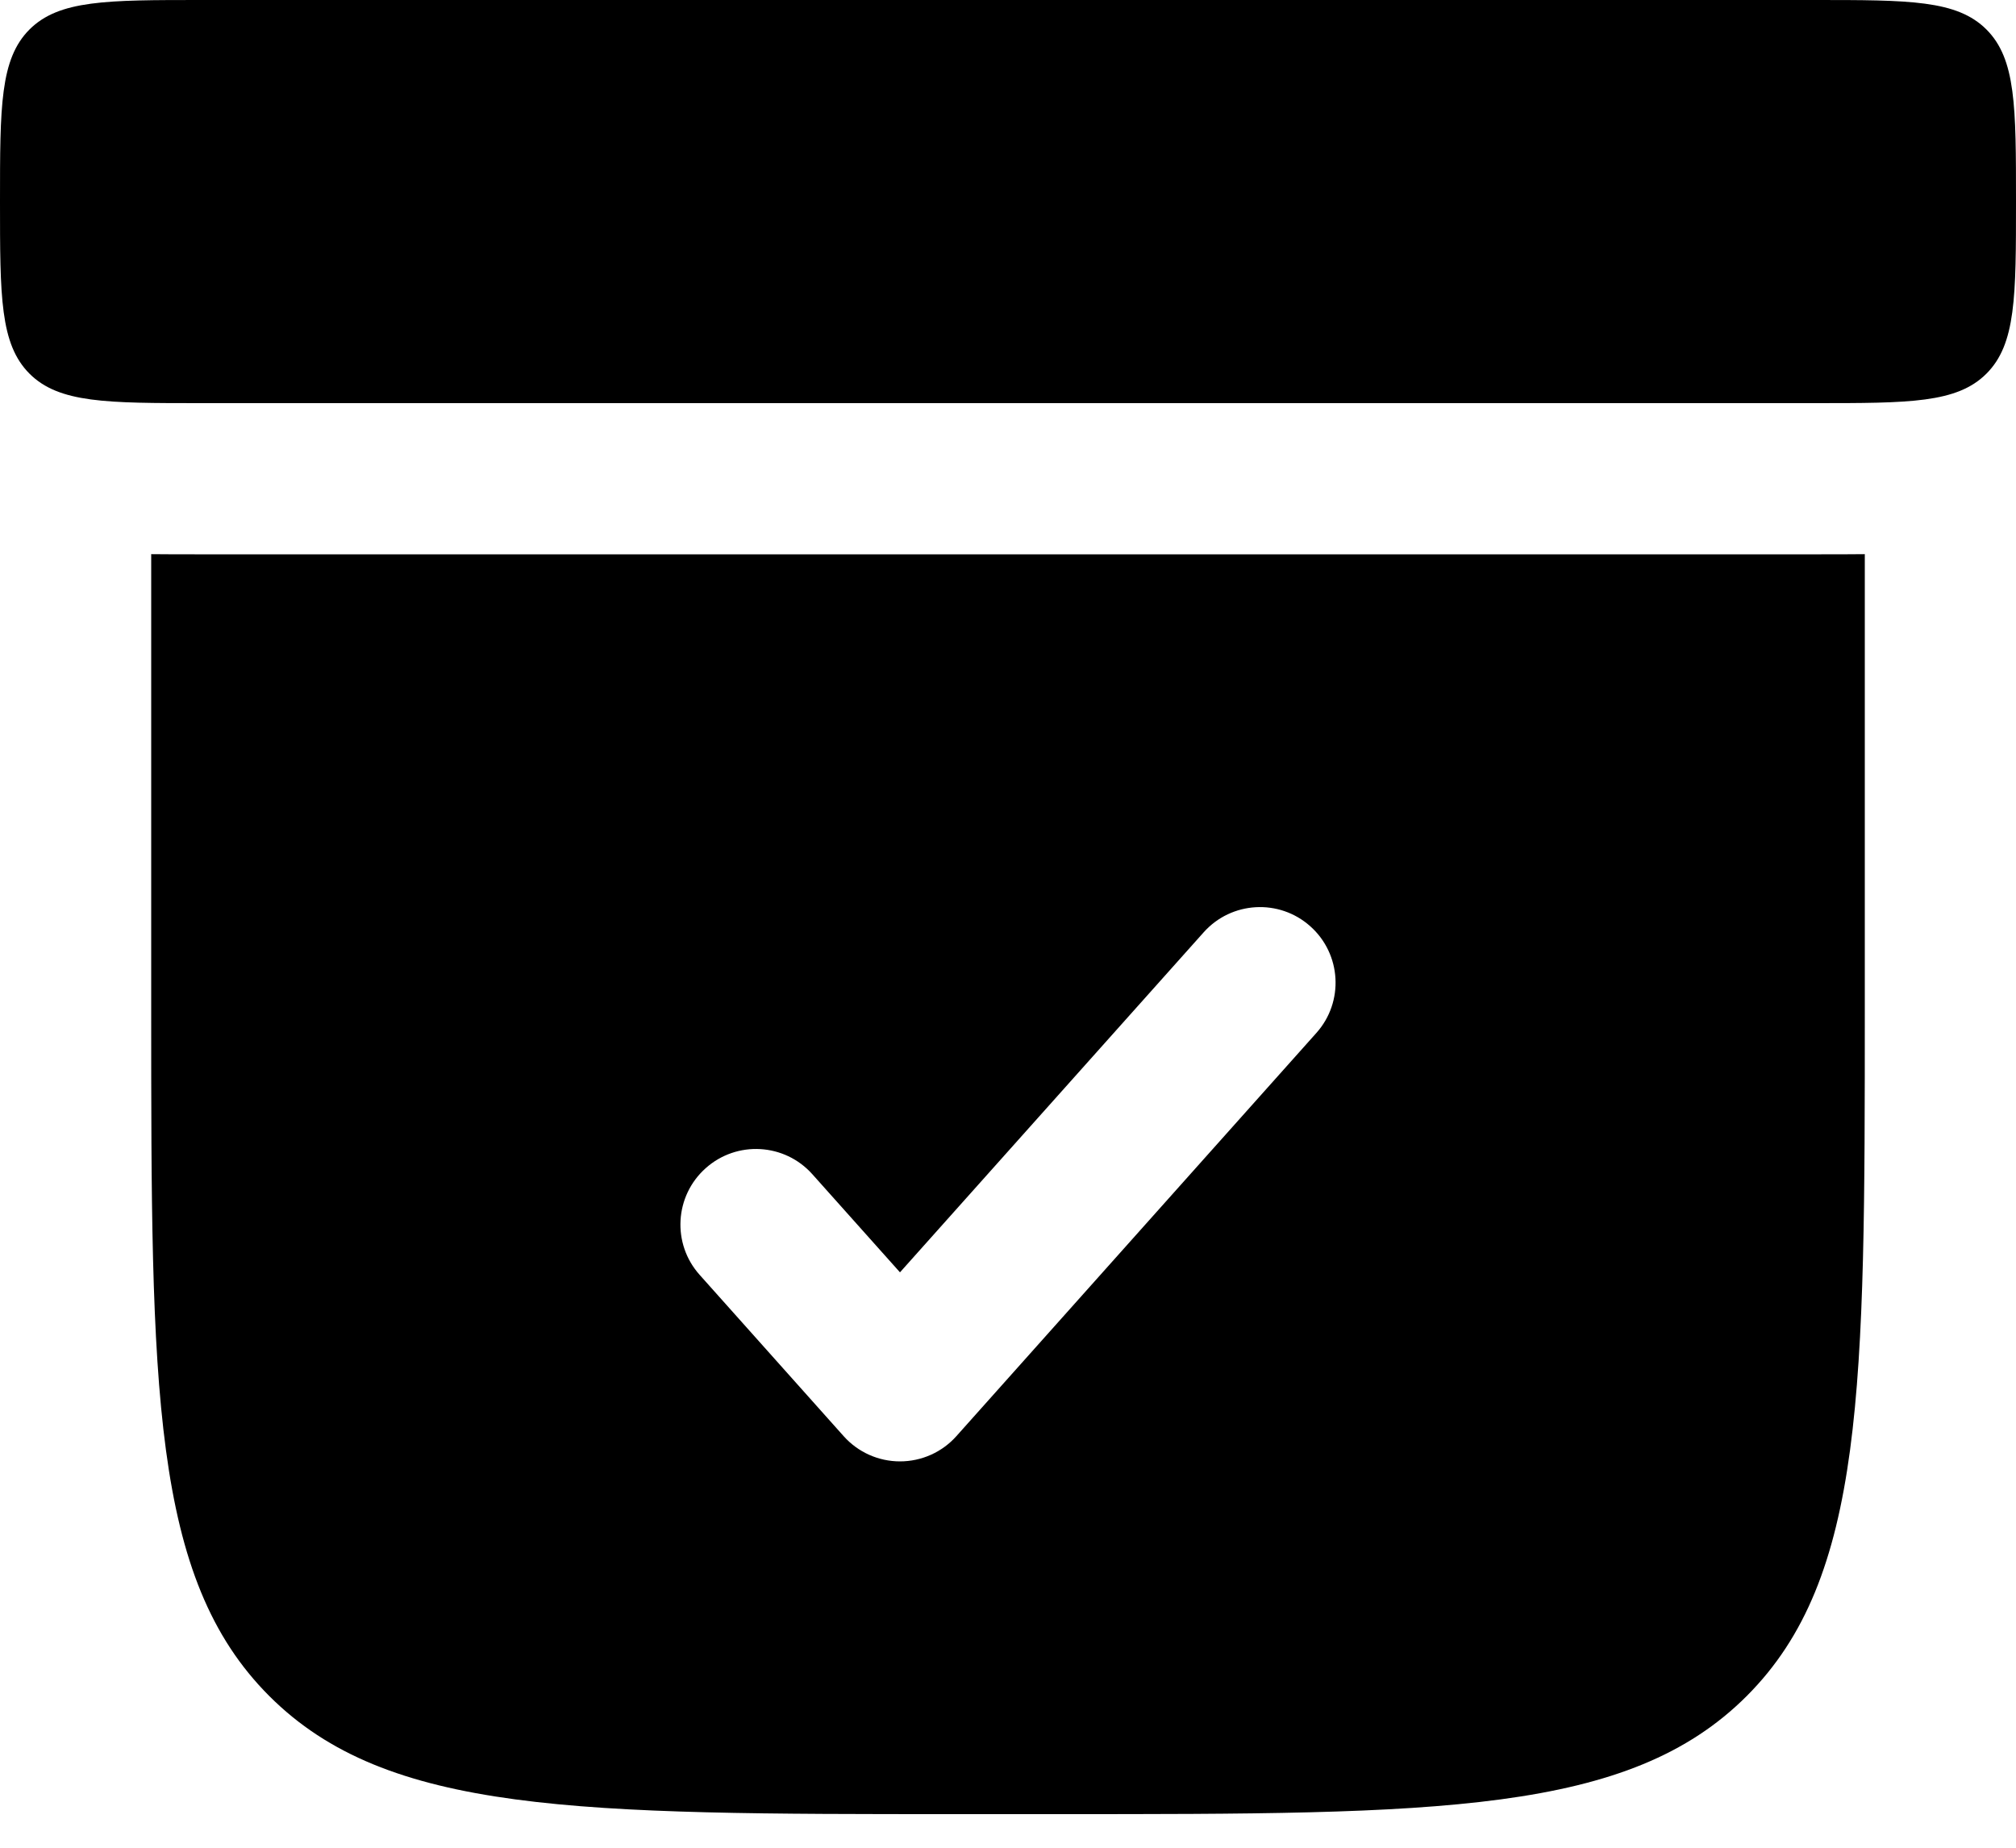
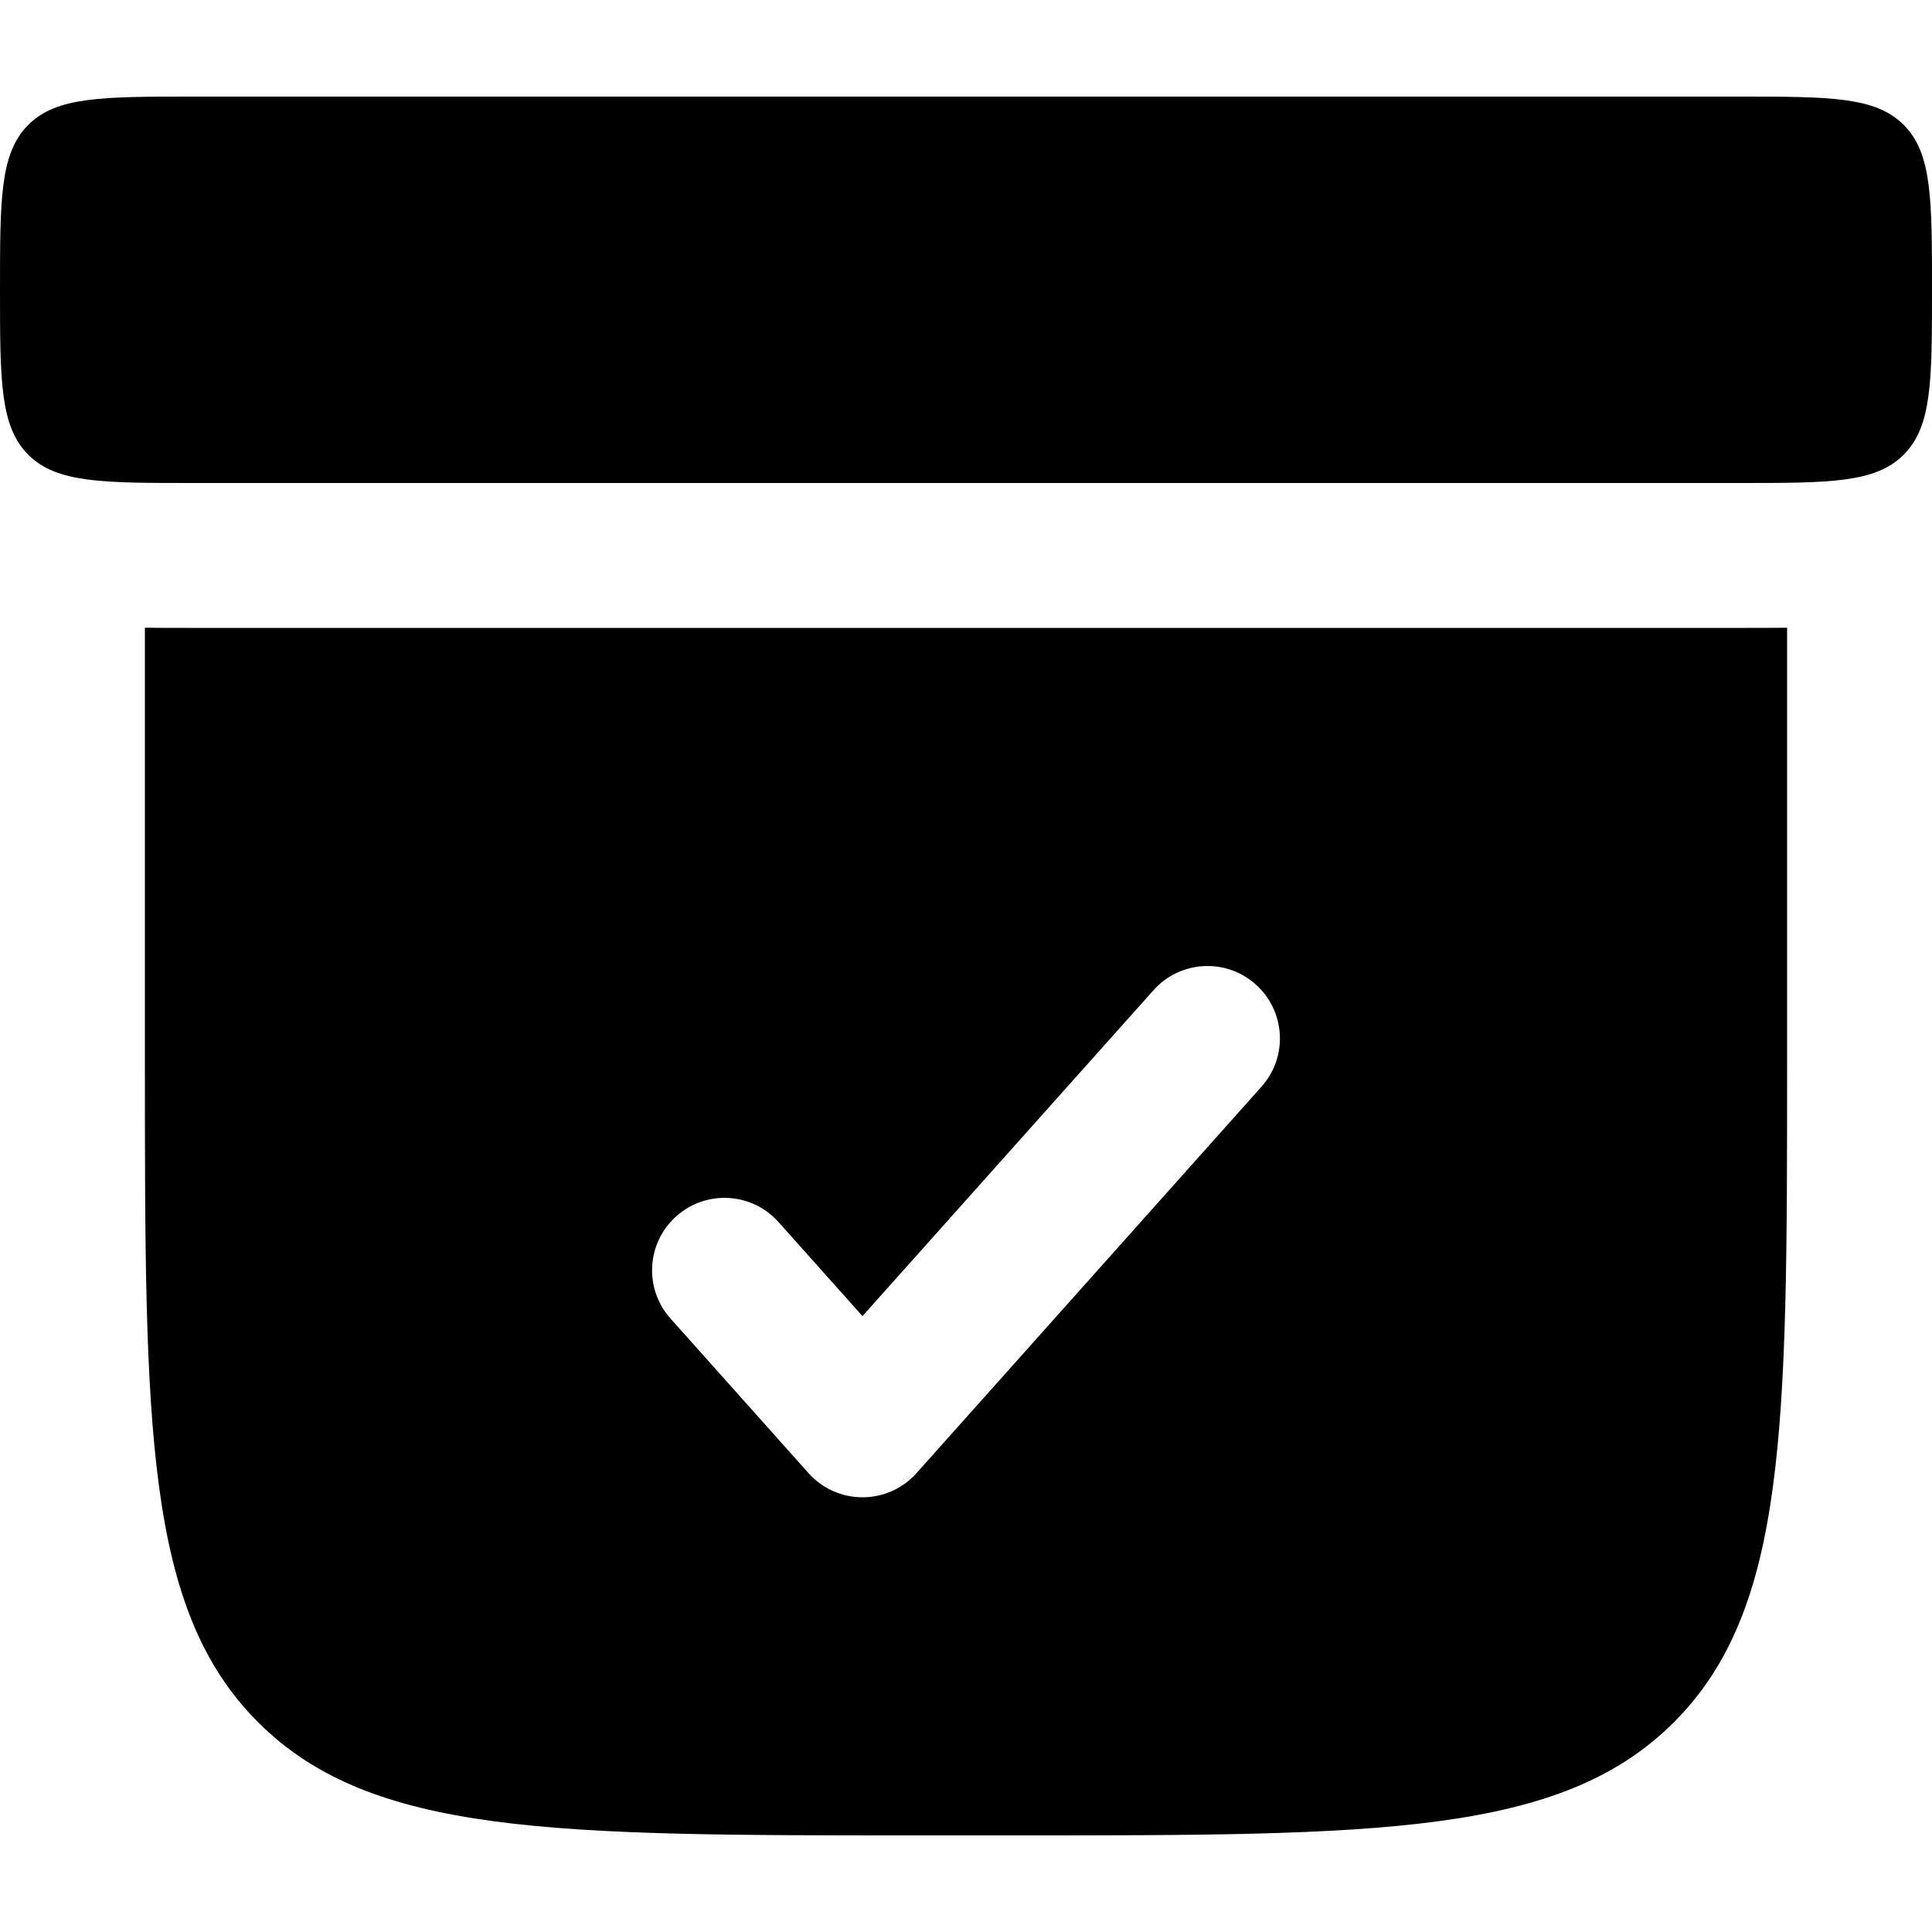
- <svg xmlns="http://www.w3.org/2000/svg" width="24" height="22" viewBox="0 0 24 22" fill="none">
-   <path d="M0 2.4C0 1.269 7.15256e-08 0.703 0.351 0.351C0.703 7.15256e-08 1.269 0 2.4 0H21.6C22.731 0 23.297 7.15256e-08 23.648 0.351C24 0.703 24 1.269 24 2.4C24 3.531 24 4.097 23.648 4.449C23.297 4.8 22.731 4.8 21.6 4.8H2.4C1.269 4.8 0.703 4.8 0.351 4.449C7.15256e-08 4.097 0 3.531 0 2.4Z" fill="black" />
-   <path fill-rule="evenodd" clip-rule="evenodd" d="M21.683 6.6C21.852 6.6 22.026 6.6 22.2 6.598V12C22.2 16.525 22.2 18.788 20.794 20.194C19.388 21.6 17.125 21.6 12.6 21.6H11.4C6.875 21.6 4.612 21.6 3.206 20.194C1.8 18.788 1.8 16.525 1.8 12V6.598C1.974 6.6 2.148 6.6 2.317 6.6H21.683ZM15.599 11.029C15.97 11.36 16.002 11.929 15.671 12.299L11.386 17.099C11.215 17.291 10.971 17.4 10.714 17.4C10.458 17.4 10.214 17.291 10.043 17.099L8.329 15.179C7.998 14.809 8.03 14.24 8.401 13.909C8.771 13.578 9.34 13.61 9.671 13.981L10.714 15.149L14.329 11.101C14.66 10.73 15.229 10.698 15.599 11.029Z" fill="black" />
+ <svg xmlns="http://www.w3.org/2000/svg" width="24" height="24" viewBox="0 0 24 24" fill="none">
+   <path d="M0 3.6C0 2.469 7.15256e-08 1.903 0.351 1.551C0.703 1.2 1.269 1.2 2.4 1.2H21.6C22.731 1.2 23.297 1.2 23.648 1.551C24 1.903 24 2.469 24 3.6C24 4.731 24 5.297 23.648 5.649C23.297 6 22.731 6 21.6 6H2.4C1.269 6 0.703 6 0.351 5.649C7.15256e-08 5.297 0 4.731 0 3.6Z" fill="black" />
+   <path fill-rule="evenodd" clip-rule="evenodd" d="M21.683 7.8C21.852 7.8 22.026 7.8 22.2 7.798V13.2C22.2 17.725 22.2 19.988 20.794 21.394C19.388 22.8 17.125 22.8 12.6 22.8H11.4C6.875 22.8 4.612 22.8 3.206 21.394C1.8 19.988 1.8 17.725 1.8 13.2V7.798C1.974 7.8 2.148 7.8 2.317 7.8H21.683ZM15.599 12.229C15.97 12.56 16.002 13.129 15.671 13.499L11.386 18.299C11.215 18.491 10.971 18.6 10.714 18.6C10.458 18.6 10.214 18.491 10.043 18.299L8.329 16.379C7.998 16.009 8.03 15.44 8.401 15.109C8.771 14.778 9.34 14.81 9.671 15.181L10.714 16.349L14.329 12.301C14.66 11.93 15.229 11.898 15.599 12.229Z" fill="black" />
</svg>
